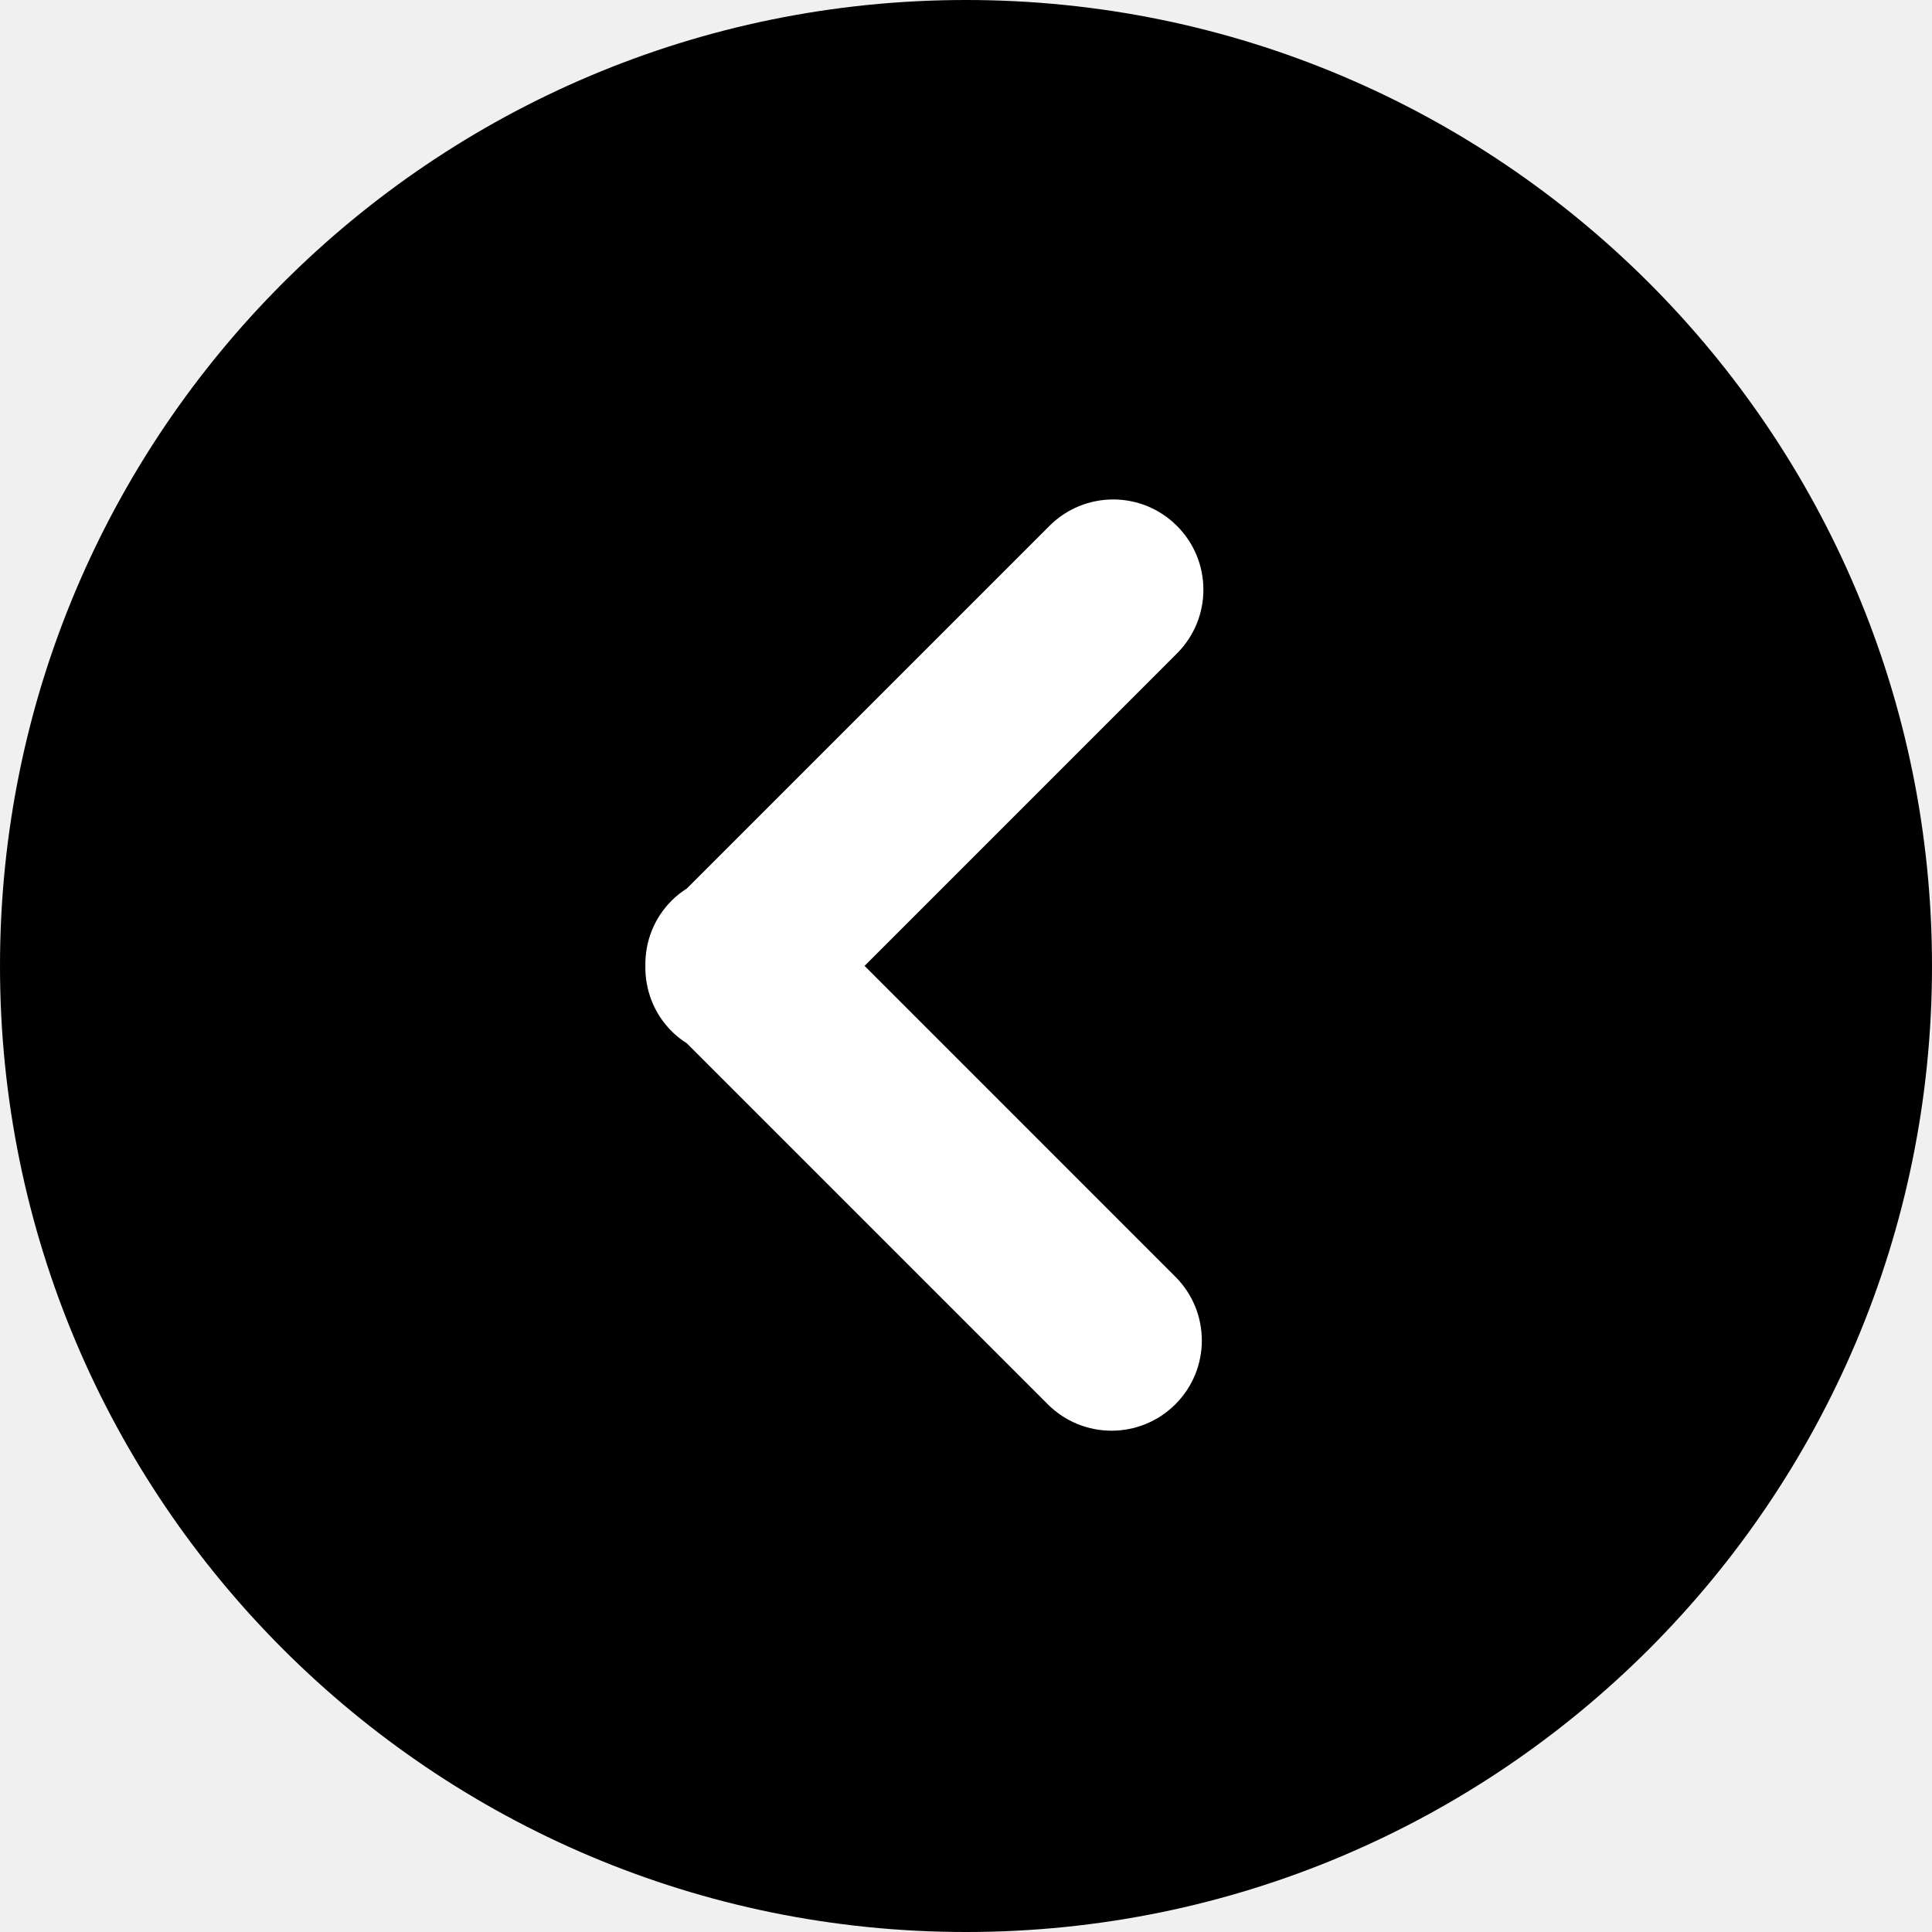
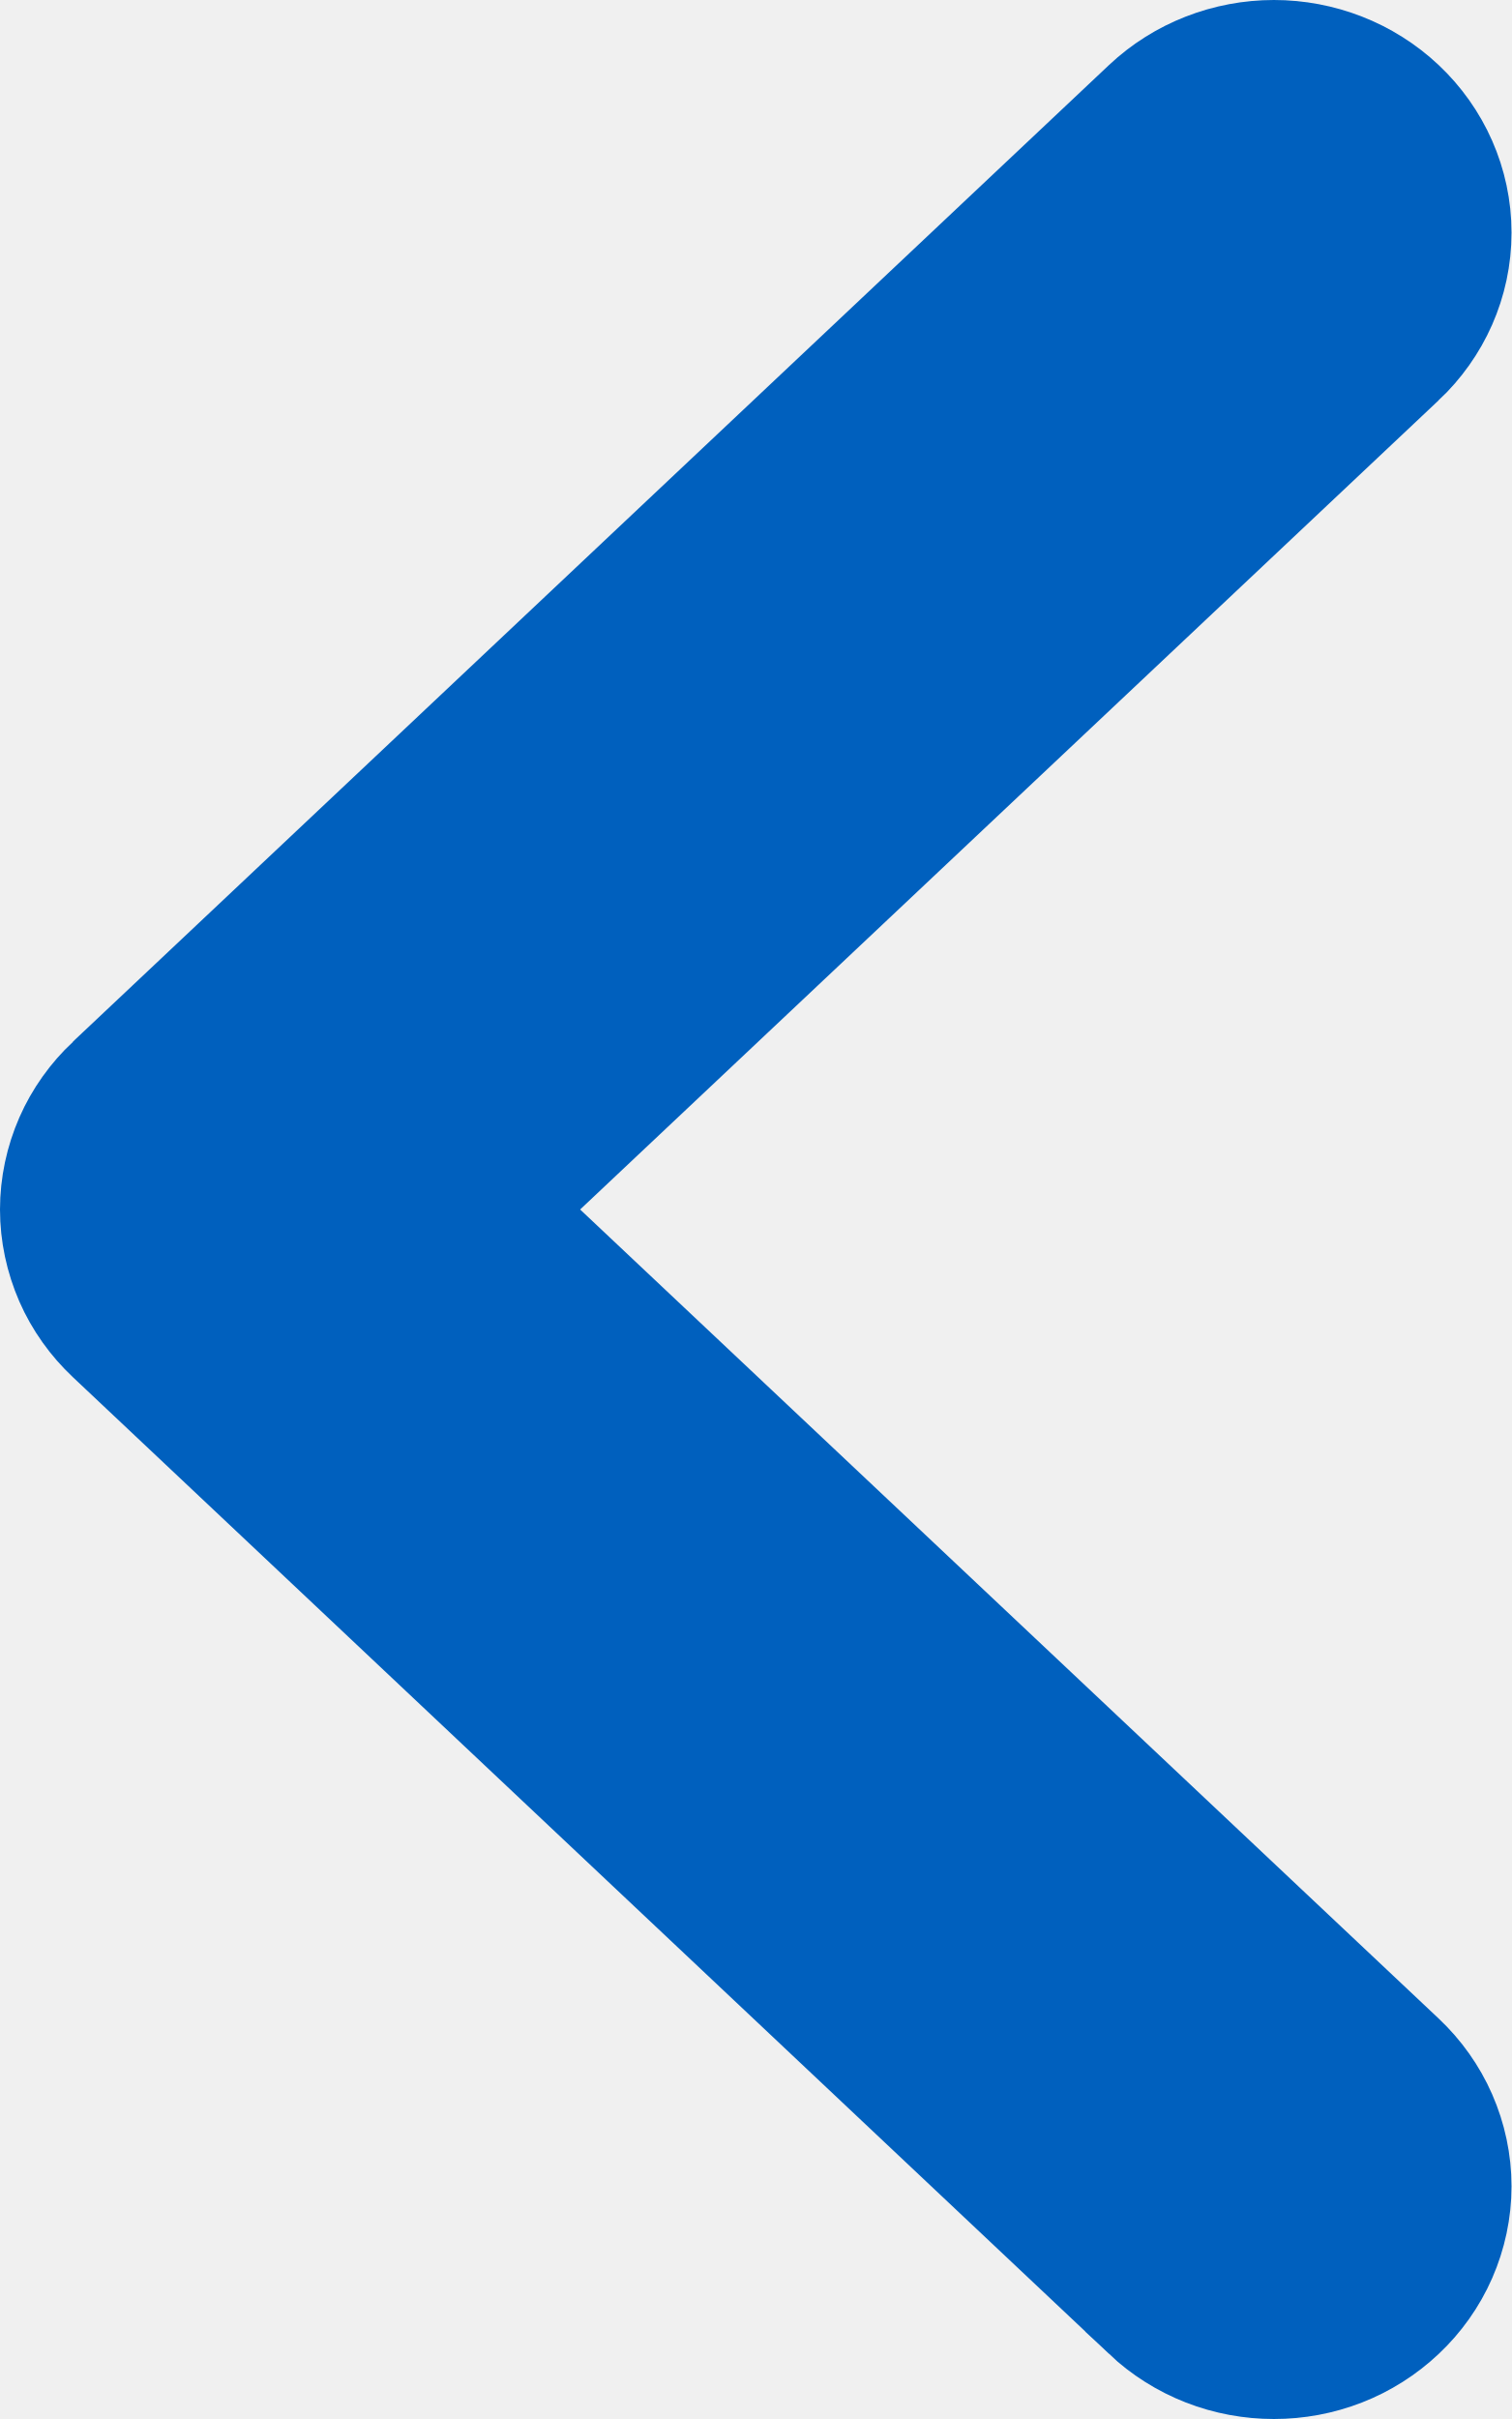
- <svg xmlns="http://www.w3.org/2000/svg" width="48" height="48" viewBox="0 0 48 48" fill="none">
-   <g clip-path="url(#clip0_1368_4830)">
-     <rect x="15" y="11" width="21" height="27" fill="white" />
-     <path d="M24 48C37.255 48 48 37.255 48 24C48 10.745 37.255 2.01225e-06 24 3.17103e-06C10.745 4.32981e-06 -2.18401e-06 10.745 -1.02526e-06 24C1.33515e-07 37.255 10.745 48 24 48ZM16.687 22.375C16.804 22.258 16.932 22.159 17.066 22.073L26.073 13.066C26.51 12.628 27.084 12.409 27.657 12.409C28.231 12.409 28.804 12.628 29.241 13.066C30.117 13.941 30.117 15.36 29.241 16.235L21.48 23.997L29.202 31.72C30.078 32.596 30.078 34.014 29.202 34.889C28.327 35.764 26.908 35.764 26.033 34.89L17.066 25.923C16.932 25.837 16.804 25.738 16.687 25.621C16.24 25.174 16.024 24.584 16.034 23.998C16.024 23.411 16.239 22.822 16.687 22.375Z" fill="black" />
-   </g>
-   <defs>
-     <clipPath id="clip0_1368_4830">
-       <rect width="48" height="48" fill="white" />
-     </clipPath>
-   </defs>
+ <svg xmlns="http://www.w3.org/2000/svg" width="10" height="16" viewBox="0 0 10 16" fill="none">
+   <path d="M9.175 2.284L9.175 2.284L3.109 8L9.175 13.715C9.175 13.715 9.175 13.715 9.175 13.715C9.276 13.81 9.358 13.925 9.414 14.053C9.47 14.181 9.5 14.32 9.5 14.461C9.5 14.601 9.47 14.74 9.414 14.868C9.358 14.996 9.276 15.111 9.175 15.206C9.074 15.301 8.957 15.375 8.829 15.425C8.701 15.475 8.565 15.5 8.428 15.5C8.291 15.5 8.155 15.475 8.027 15.425C7.899 15.375 7.781 15.301 7.68 15.206C7.68 15.206 7.68 15.205 7.68 15.205L0.825 8.745C0.825 8.745 0.825 8.745 0.825 8.745C0.825 8.745 0.825 8.745 0.825 8.745C0.724 8.65 0.642 8.536 0.586 8.408C0.53 8.279 0.5 8.141 0.5 8C0.5 7.859 0.53 7.72 0.586 7.592C0.642 7.464 0.724 7.35 0.825 7.255L9.175 2.284ZM9.175 2.284C9.379 2.092 9.5 1.825 9.5 1.539C9.5 1.254 9.379 0.986 9.175 0.794C8.972 0.603 8.703 0.5 8.428 0.5C8.153 0.5 7.883 0.603 7.68 0.794L0.825 7.254L9.175 2.284Z" fill="#0060BE" stroke="#0060BE" />
</svg>
